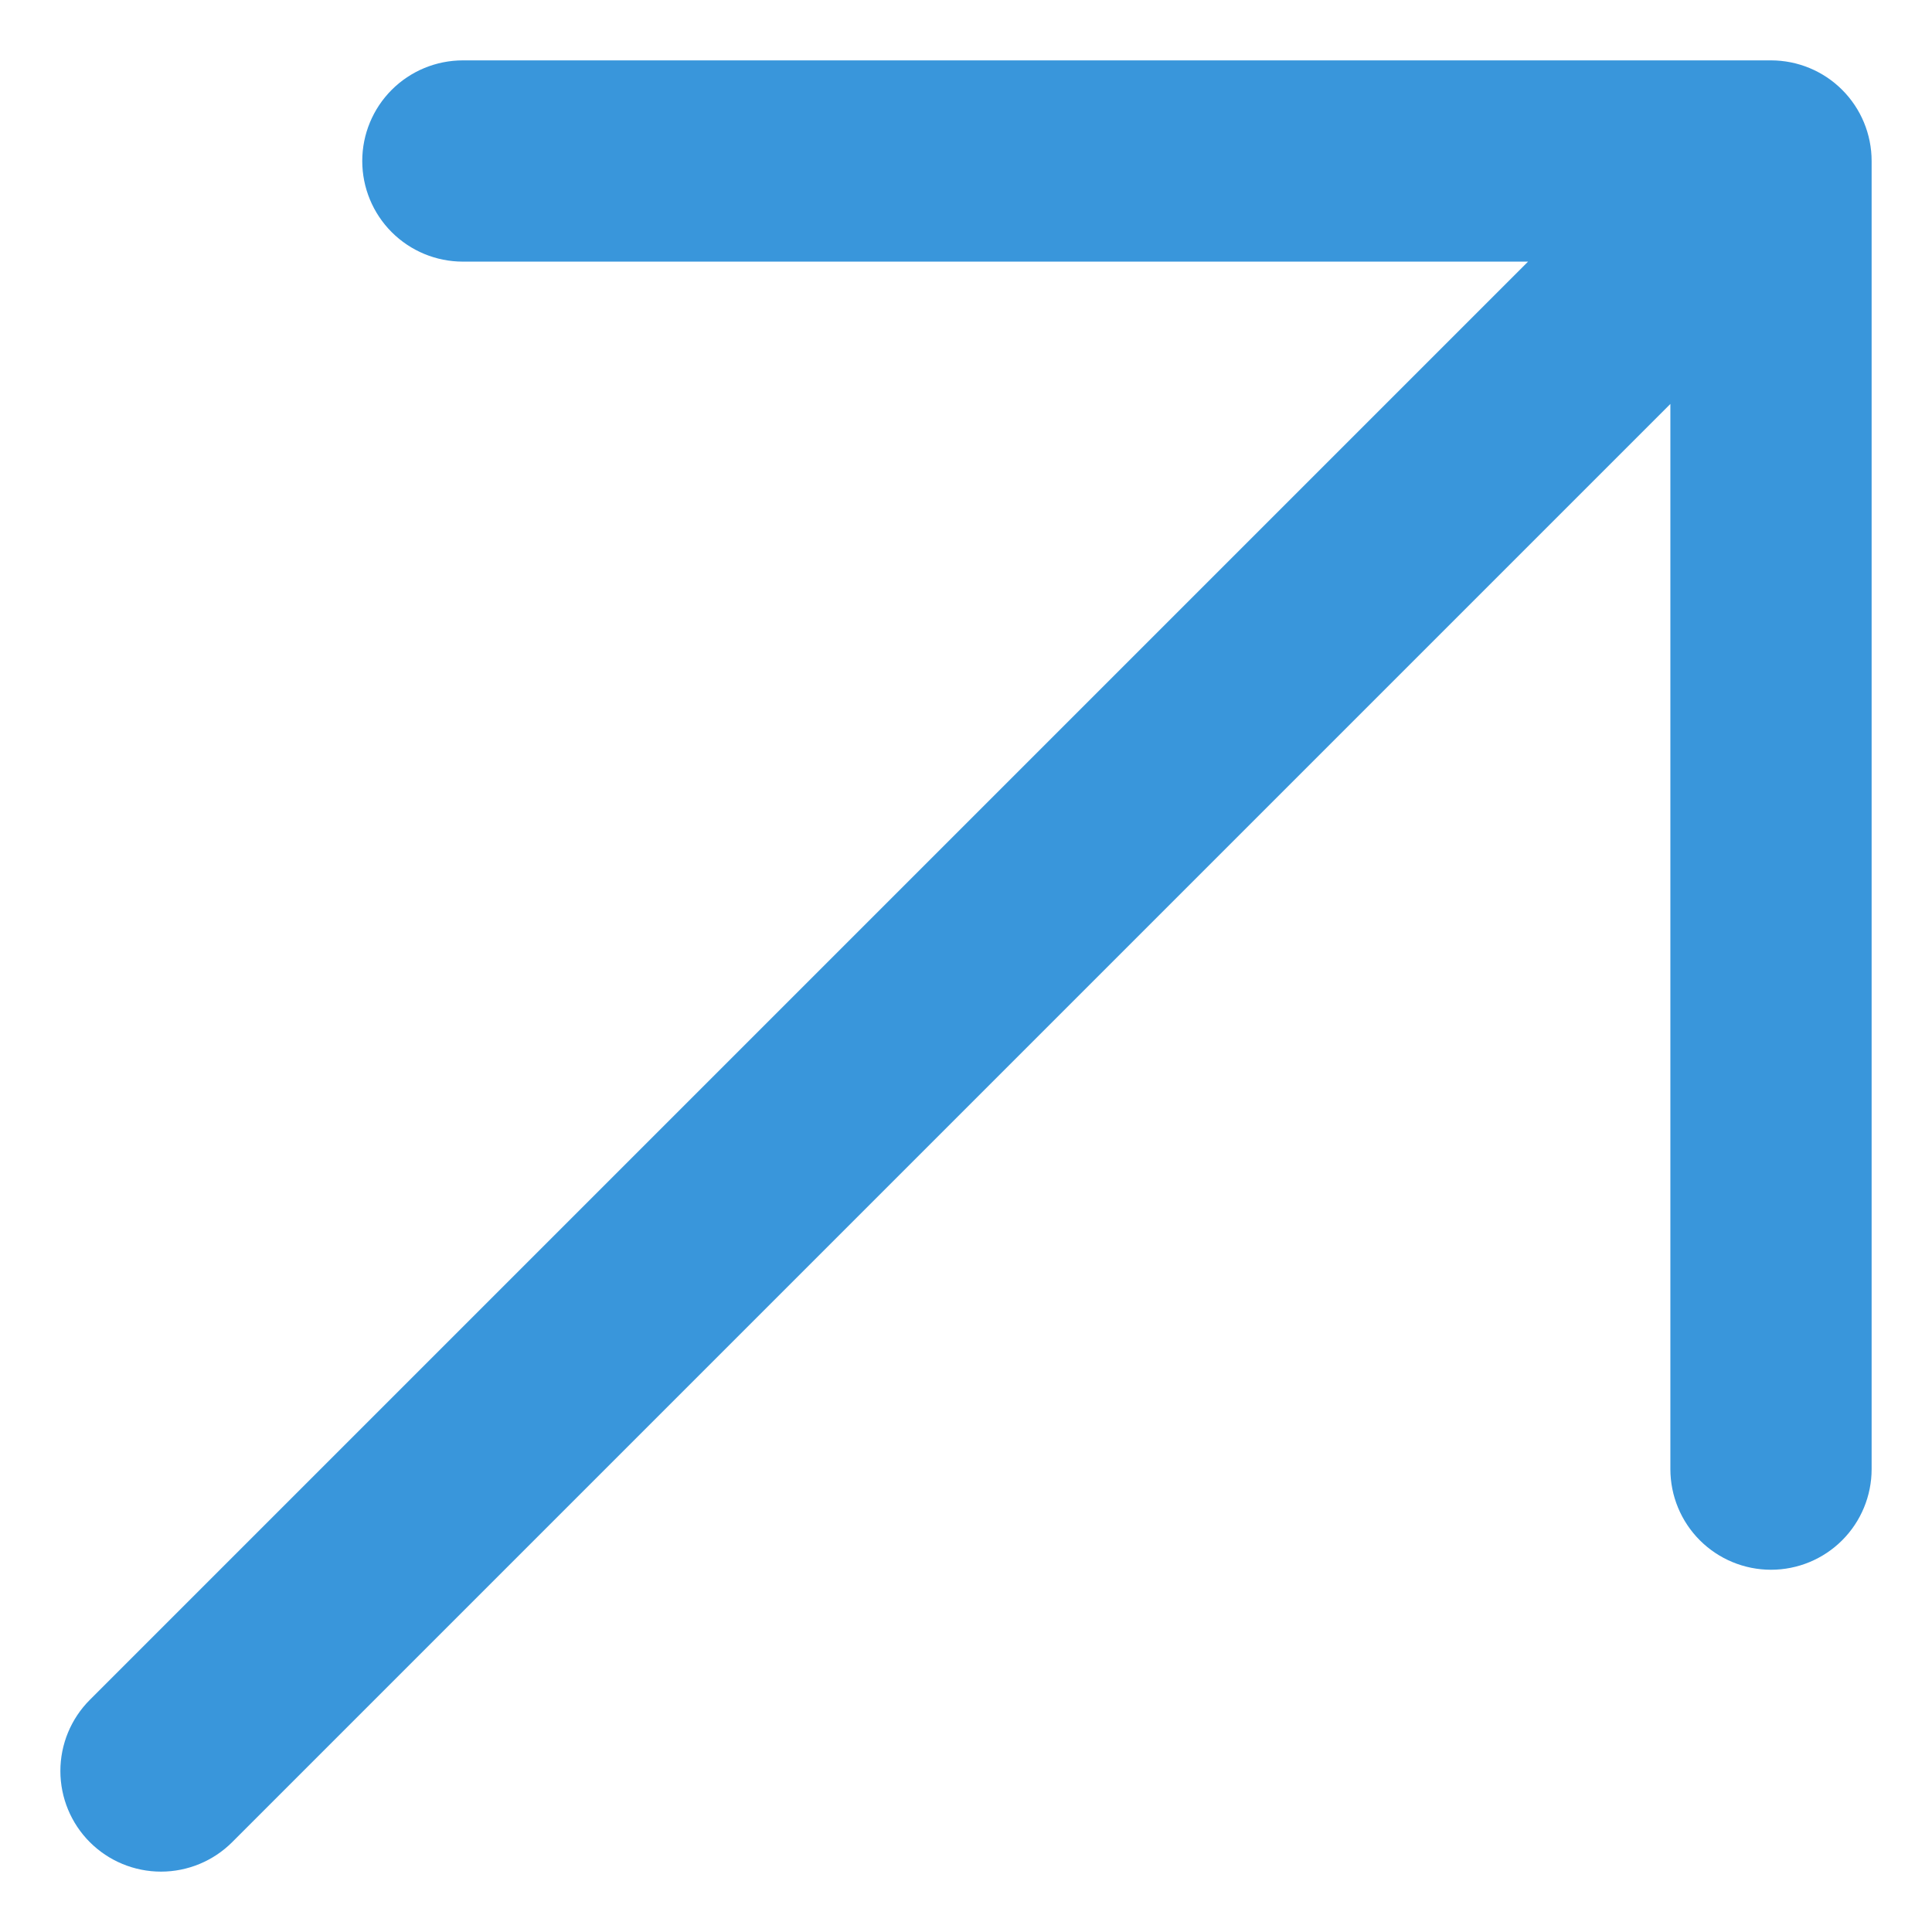
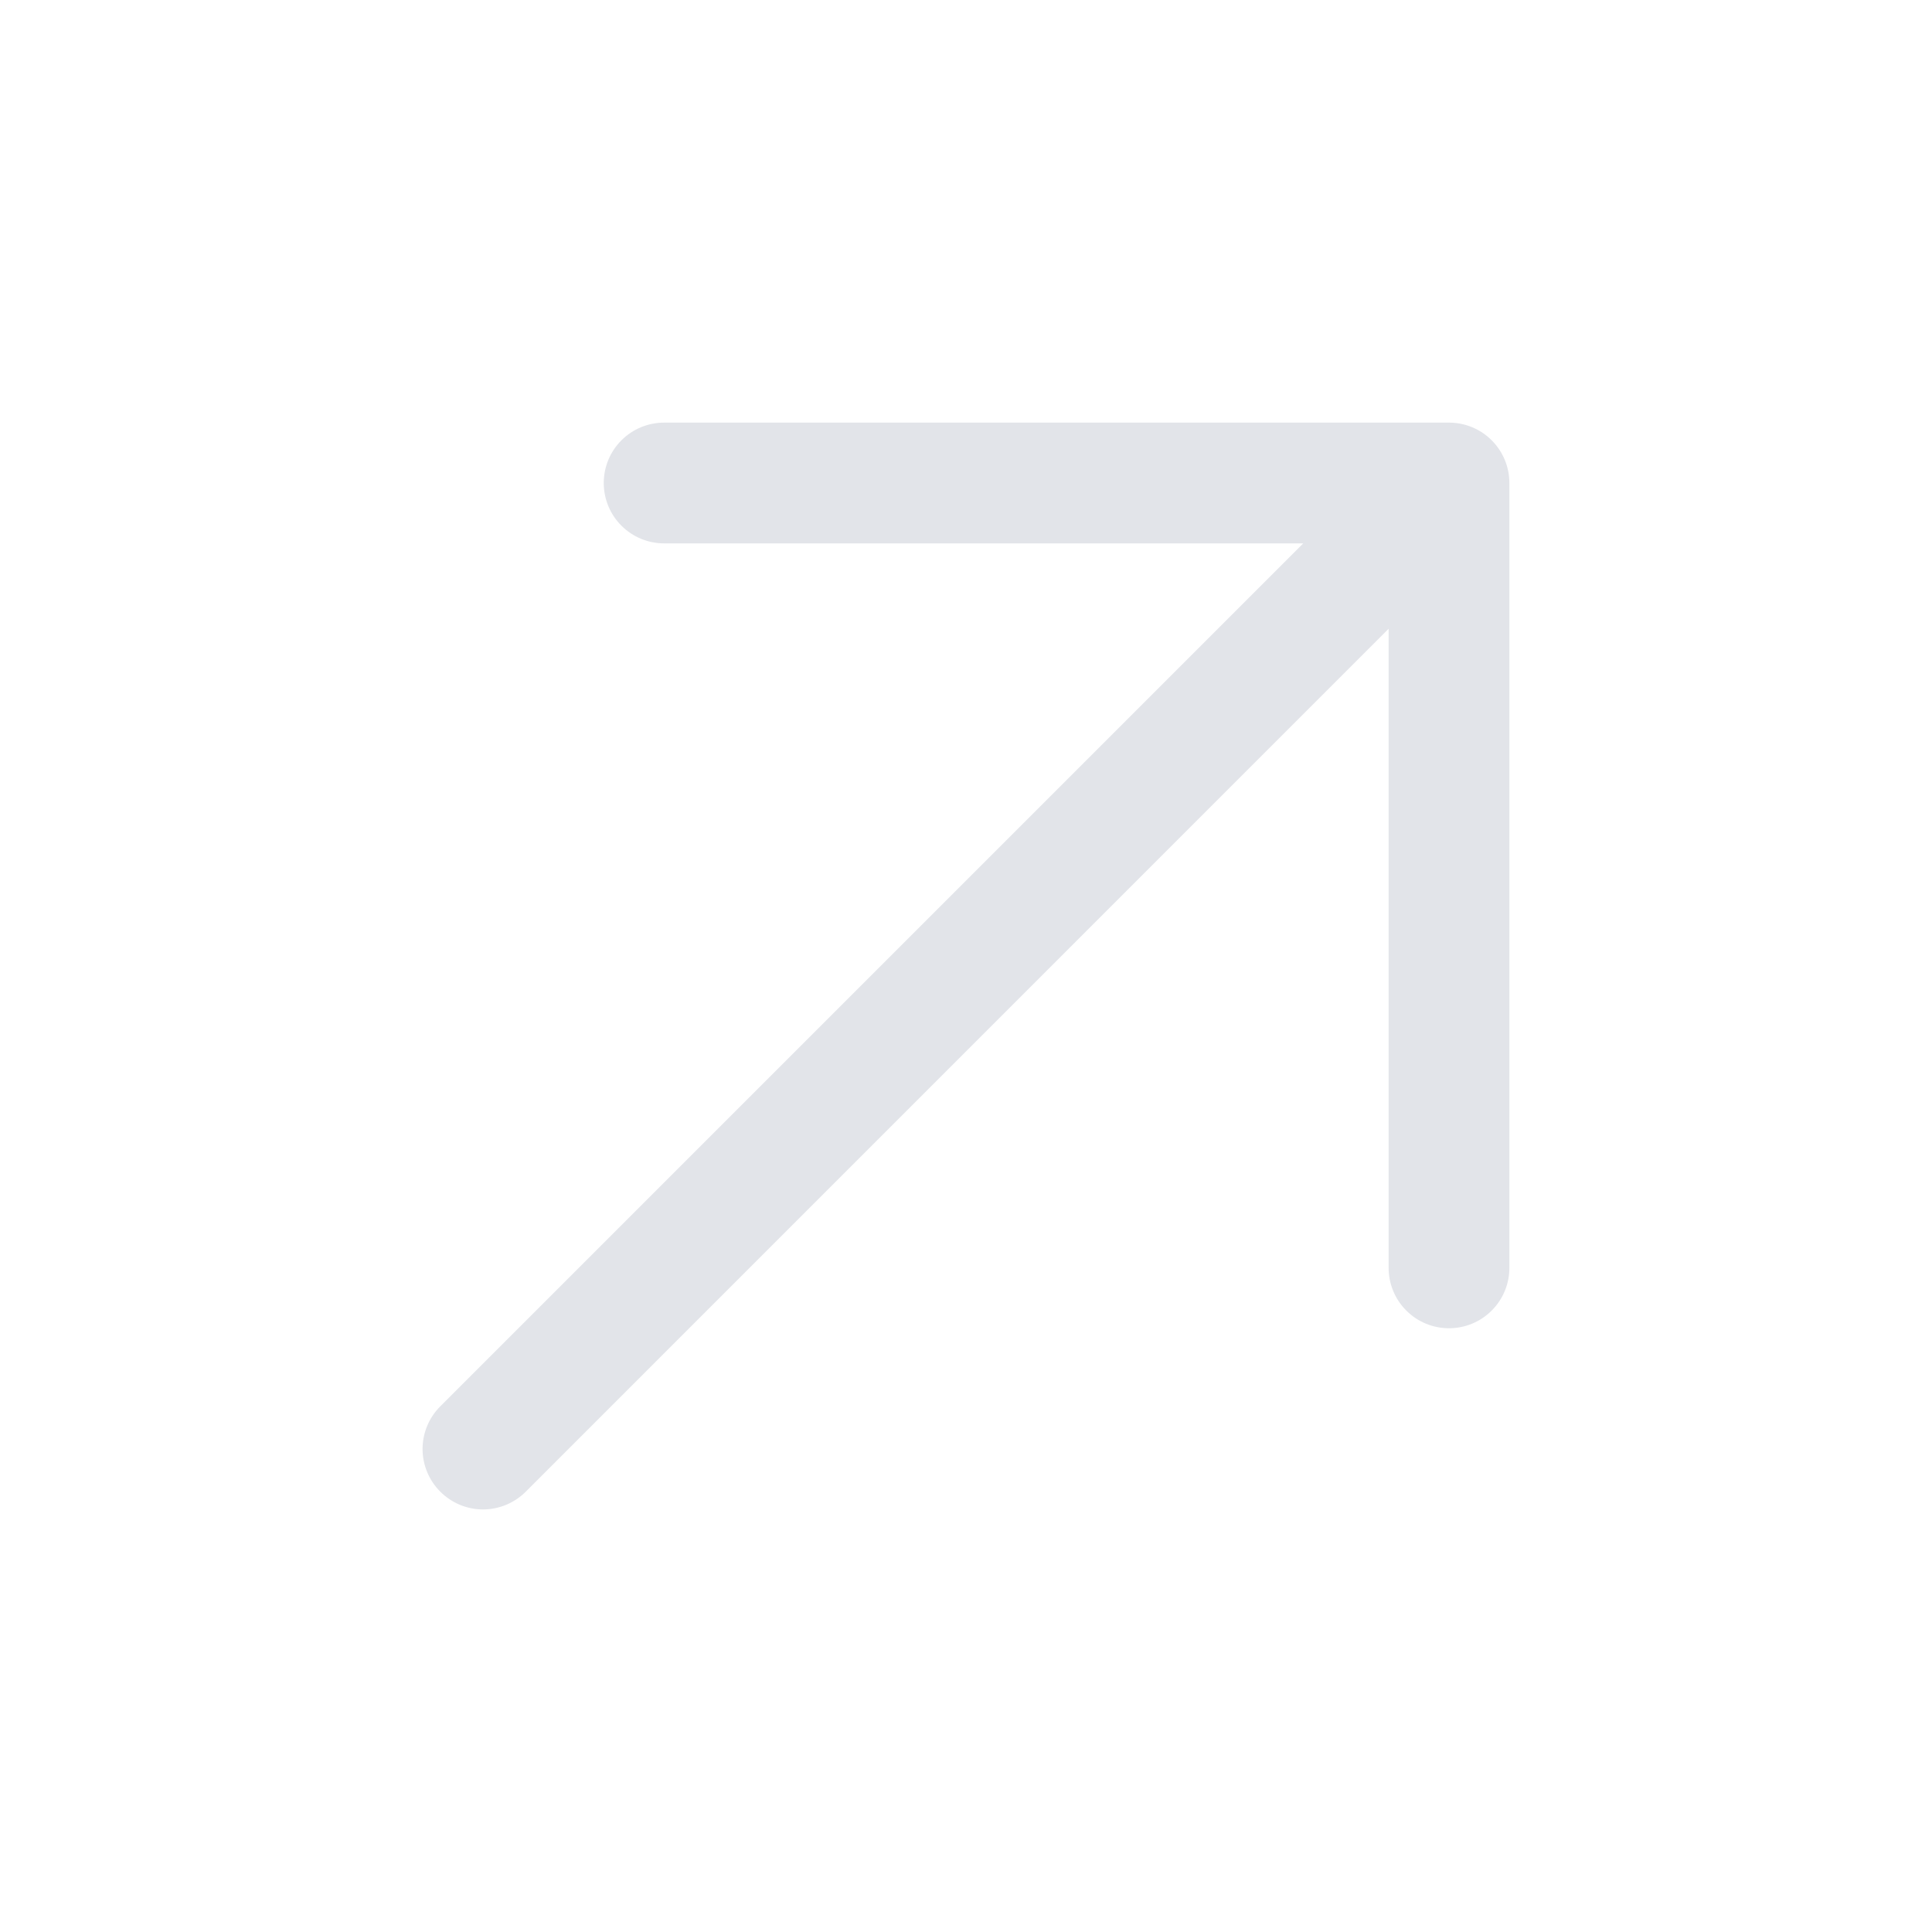
- <svg xmlns="http://www.w3.org/2000/svg" width="12" height="12" viewBox="0 0 12 12" fill="none">
-   <path d="M11.625 1V9.125C11.625 9.291 11.559 9.45 11.442 9.567C11.325 9.684 11.166 9.75 11 9.75C10.834 9.75 10.675 9.684 10.558 9.567C10.441 9.45 10.375 9.291 10.375 9.125V2.509L1.442 11.442C1.325 11.559 1.166 11.625 1 11.625C0.834 11.625 0.675 11.559 0.558 11.442C0.441 11.325 0.375 11.166 0.375 11C0.375 10.834 0.441 10.675 0.558 10.558L9.491 1.625H2.875C2.709 1.625 2.55 1.559 2.433 1.442C2.316 1.325 2.25 1.166 2.25 1C2.25 0.834 2.316 0.675 2.433 0.558C2.55 0.441 2.709 0.375 2.875 0.375H11C11.166 0.375 11.325 0.441 11.442 0.558C11.559 0.675 11.625 0.834 11.625 1Z" fill="#3996DB" />
+ <svg xmlns="http://www.w3.org/2000/svg" width="32" height="32" viewBox="0 0 32 32" fill="none">
+   <path d="M25 8V21C25 21.265 24.895 21.52 24.707 21.707C24.52 21.895 24.265 22 24 22C23.735 22 23.48 21.895 23.293 21.707C23.105 21.52 23 21.265 23 21V10.414L8.708 24.707C8.52 24.895 8.265 25.001 8 25.001C7.735 25.001 7.48 24.895 7.293 24.707C7.105 24.52 6.999 24.265 6.999 24C6.999 23.735 7.105 23.48 7.293 23.293L21.586 9H11C10.735 9 10.48 8.895 10.293 8.707C10.105 8.52 10 8.265 10 8C10 7.735 10.105 7.48 10.293 7.293C10.48 7.105 10.735 7 11 7H24C24.265 7 24.52 7.105 24.707 7.293C24.895 7.48 25 7.735 25 8Z" fill="#E2E4E9" />
</svg>
